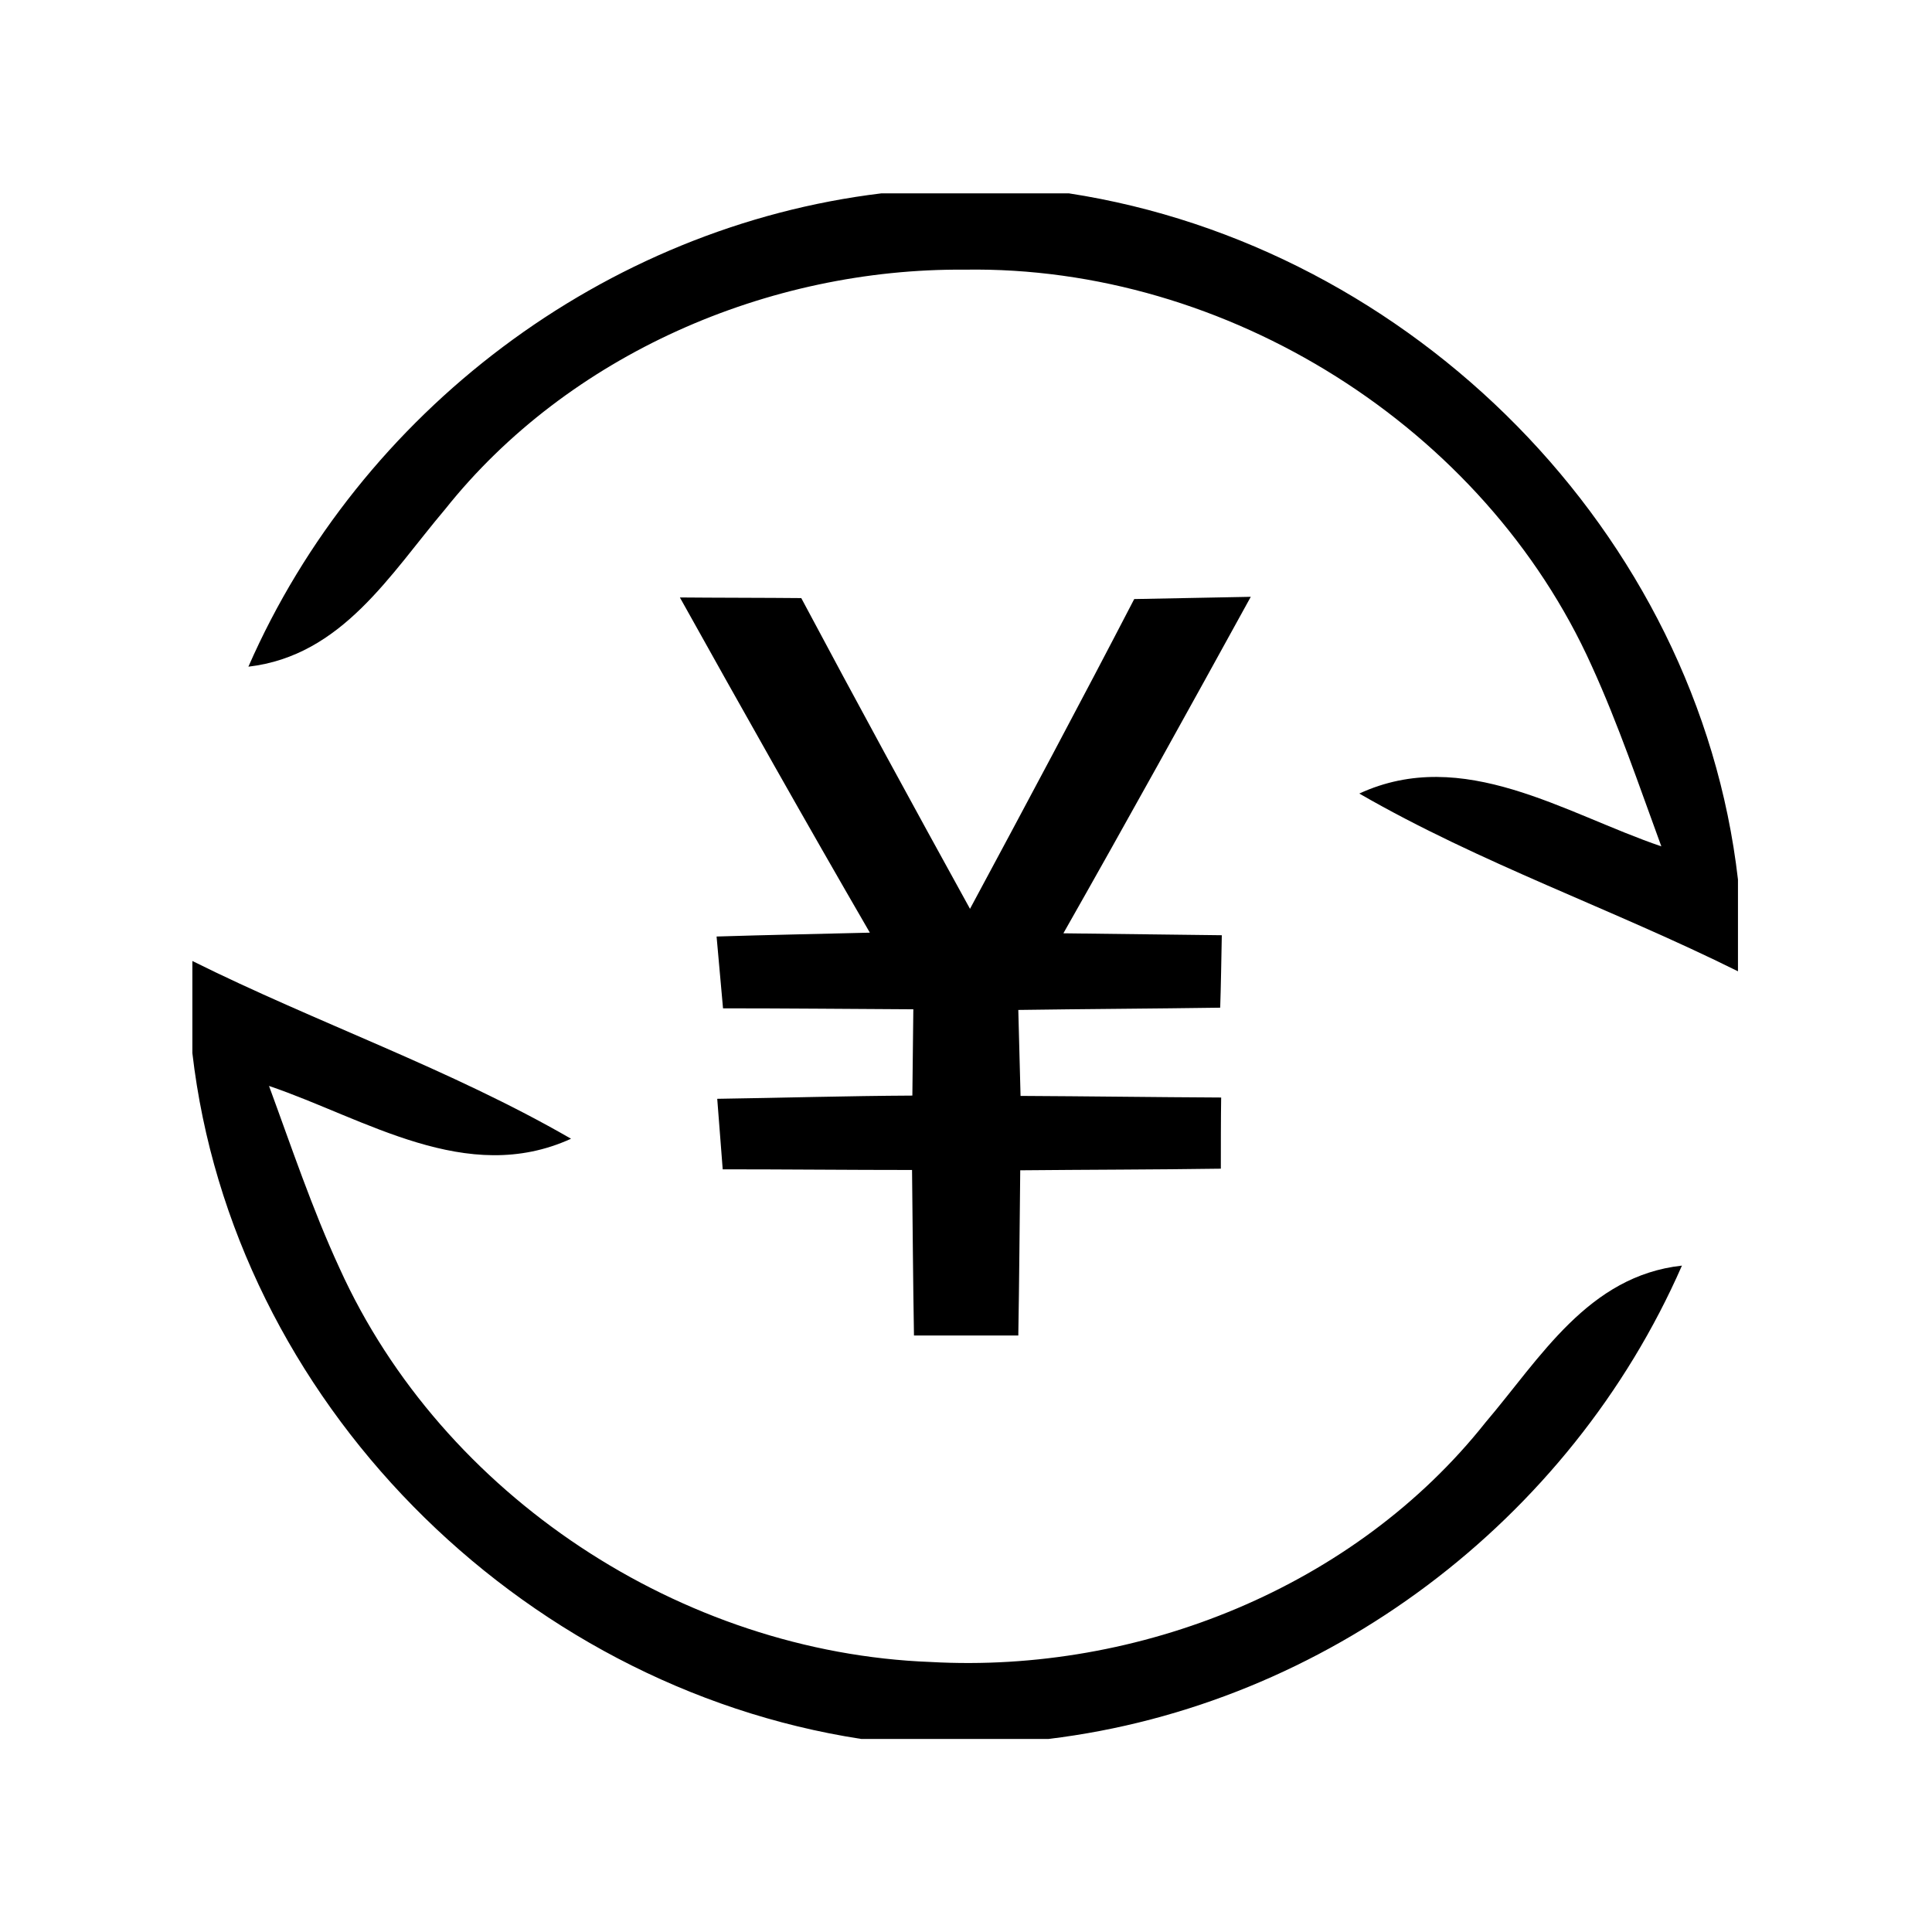
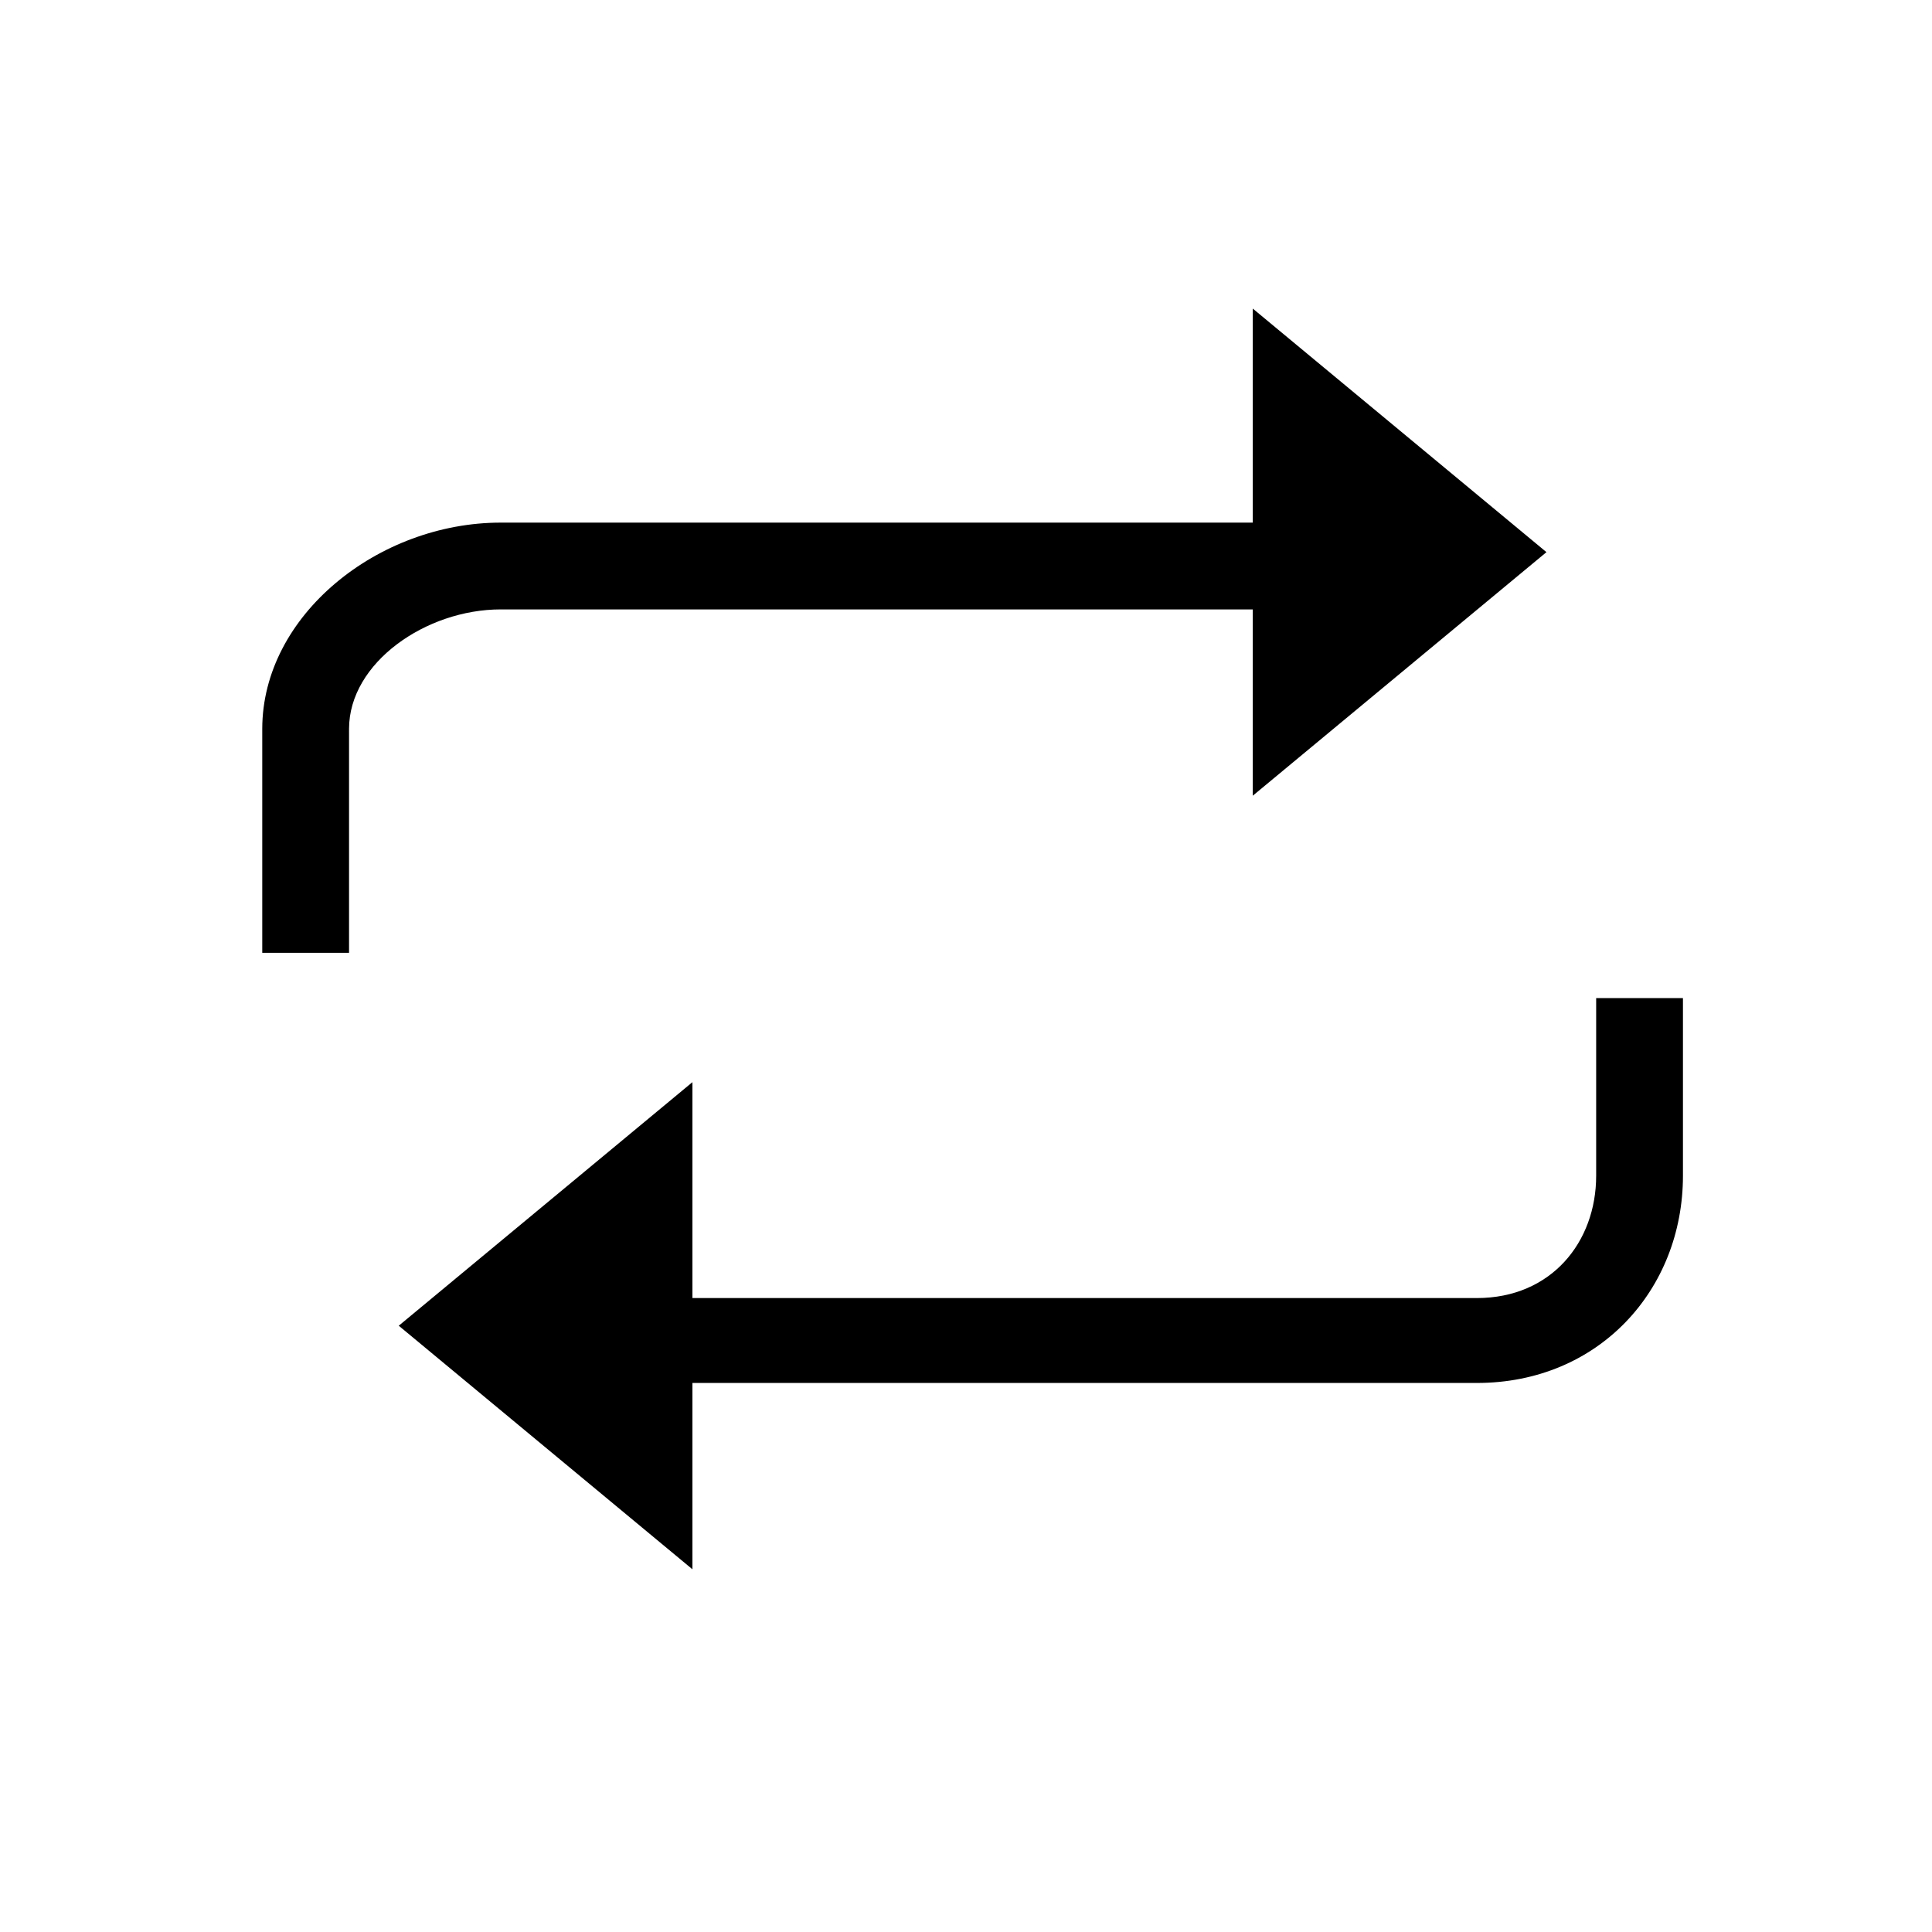
- <svg xmlns="http://www.w3.org/2000/svg" t="1502698817487" class="icon" style="" viewBox="0 0 1024 1024" version="1.1" p-id="1968" width="200" height="200">
+ <svg xmlns="http://www.w3.org/2000/svg" t="1504172725934" class="icon" style="" viewBox="0 0 1024 1024" version="1.1" p-id="2308" width="200" height="200">
  <defs>
    <style type="text/css" />
  </defs>
-   <path d="M467.187 102.477h99.328c181.929 27.988 333.484 179.711 354.644 363.691v48.641c-66.219-32.941-136.531-57.176-200.703-94.211 55.125-25.43 108.887 10.582 160.086 27.992-11.777-32.086-22.699-64.511-36.863-95.574-57.004-126.805-193.539-212.309-332.289-210.09-104.106-0.855-210.09 44.883-275.457 126.977-29.184 34.472-54.614 77.652-104.278 83.453 59.223-135.168 188.586-233.13 335.532-250.879z m0 0" p-id="1969" />
-   <path d="M360.351 316.664c16.043 0.168 48.297 0.168 64.339 0.34 29.356 55.125 59.223 109.91 89.43 164.696 29.356-54.614 58.539-109.227 87.039-164.184 15.36-0.34 46.422-0.852 61.781-1.195-32.765 59.562-65.707 119.125-99.328 178.347l83.969 1.024c-0.172 9.558-0.512 28.844-0.851 38.402-35.672 0.512-71.34 0.68-107.008 1.195 0.34 11.434 0.851 34.133 1.191 45.567 35.5 0.172 70.828 0.683 106.328 0.851-0.172 9.559-0.172 28.332-0.172 37.719-35.5 0.512-70.828 0.512-106.324 0.852-0.344 29.187-0.512 58.371-1.023 87.554h-55.297c-0.512-29.183-0.684-58.539-1.024-87.722-33.453 0-66.902-0.344-100.351-0.344-0.684-9.387-2.219-28.16-2.902-37.375 34.472-0.512 68.949-1.535 103.421-1.707 0.172-11.434 0.344-34.305 0.512-45.738-33.621-0.172-67.242-0.512-100.863-0.512l-3.414-38.059c27.136-0.851 54.101-1.363 81.238-2.046-34.133-58.884-67.582-118.275-100.691-177.665z m0 0" p-id="1970" />
-   <path d="M101.96 509.348c66.219 32.938 136.535 57.172 200.703 94.207-55.297 25.258-108.883-10.582-160.086-27.988 11.949 32.426 22.871 65.191 37.379 96.594C234.569 792.825 361.374 875.938 493.3 880.887c110.25 6.145 224.765-39.594 294.058-126.976 29.184-34.305 54.442-77.653 104.106-83.114-59.223 135.168-188.758 233.129-335.703 250.879h-99.324C274.675 893.688 123.292 742.137 101.96 558.157v-48.809z m0 0" p-id="1971" />
+   <path d="M819.65 292.65L664 163.557V277H265.353C200.655 277 139 325.966 139 386.338V505h46V386.338C185 351.183 225.88 323 265.353 323H664v98.744L819.65 292.65zM846 529v94.163C846 658.319 822.221 688 782.748 688H367V573.567L211.35 702.66 367 831.754V733h415.748C847.446 733 892 683.535 892 623.163V529h-46z" p-id="2309" />
</svg>
